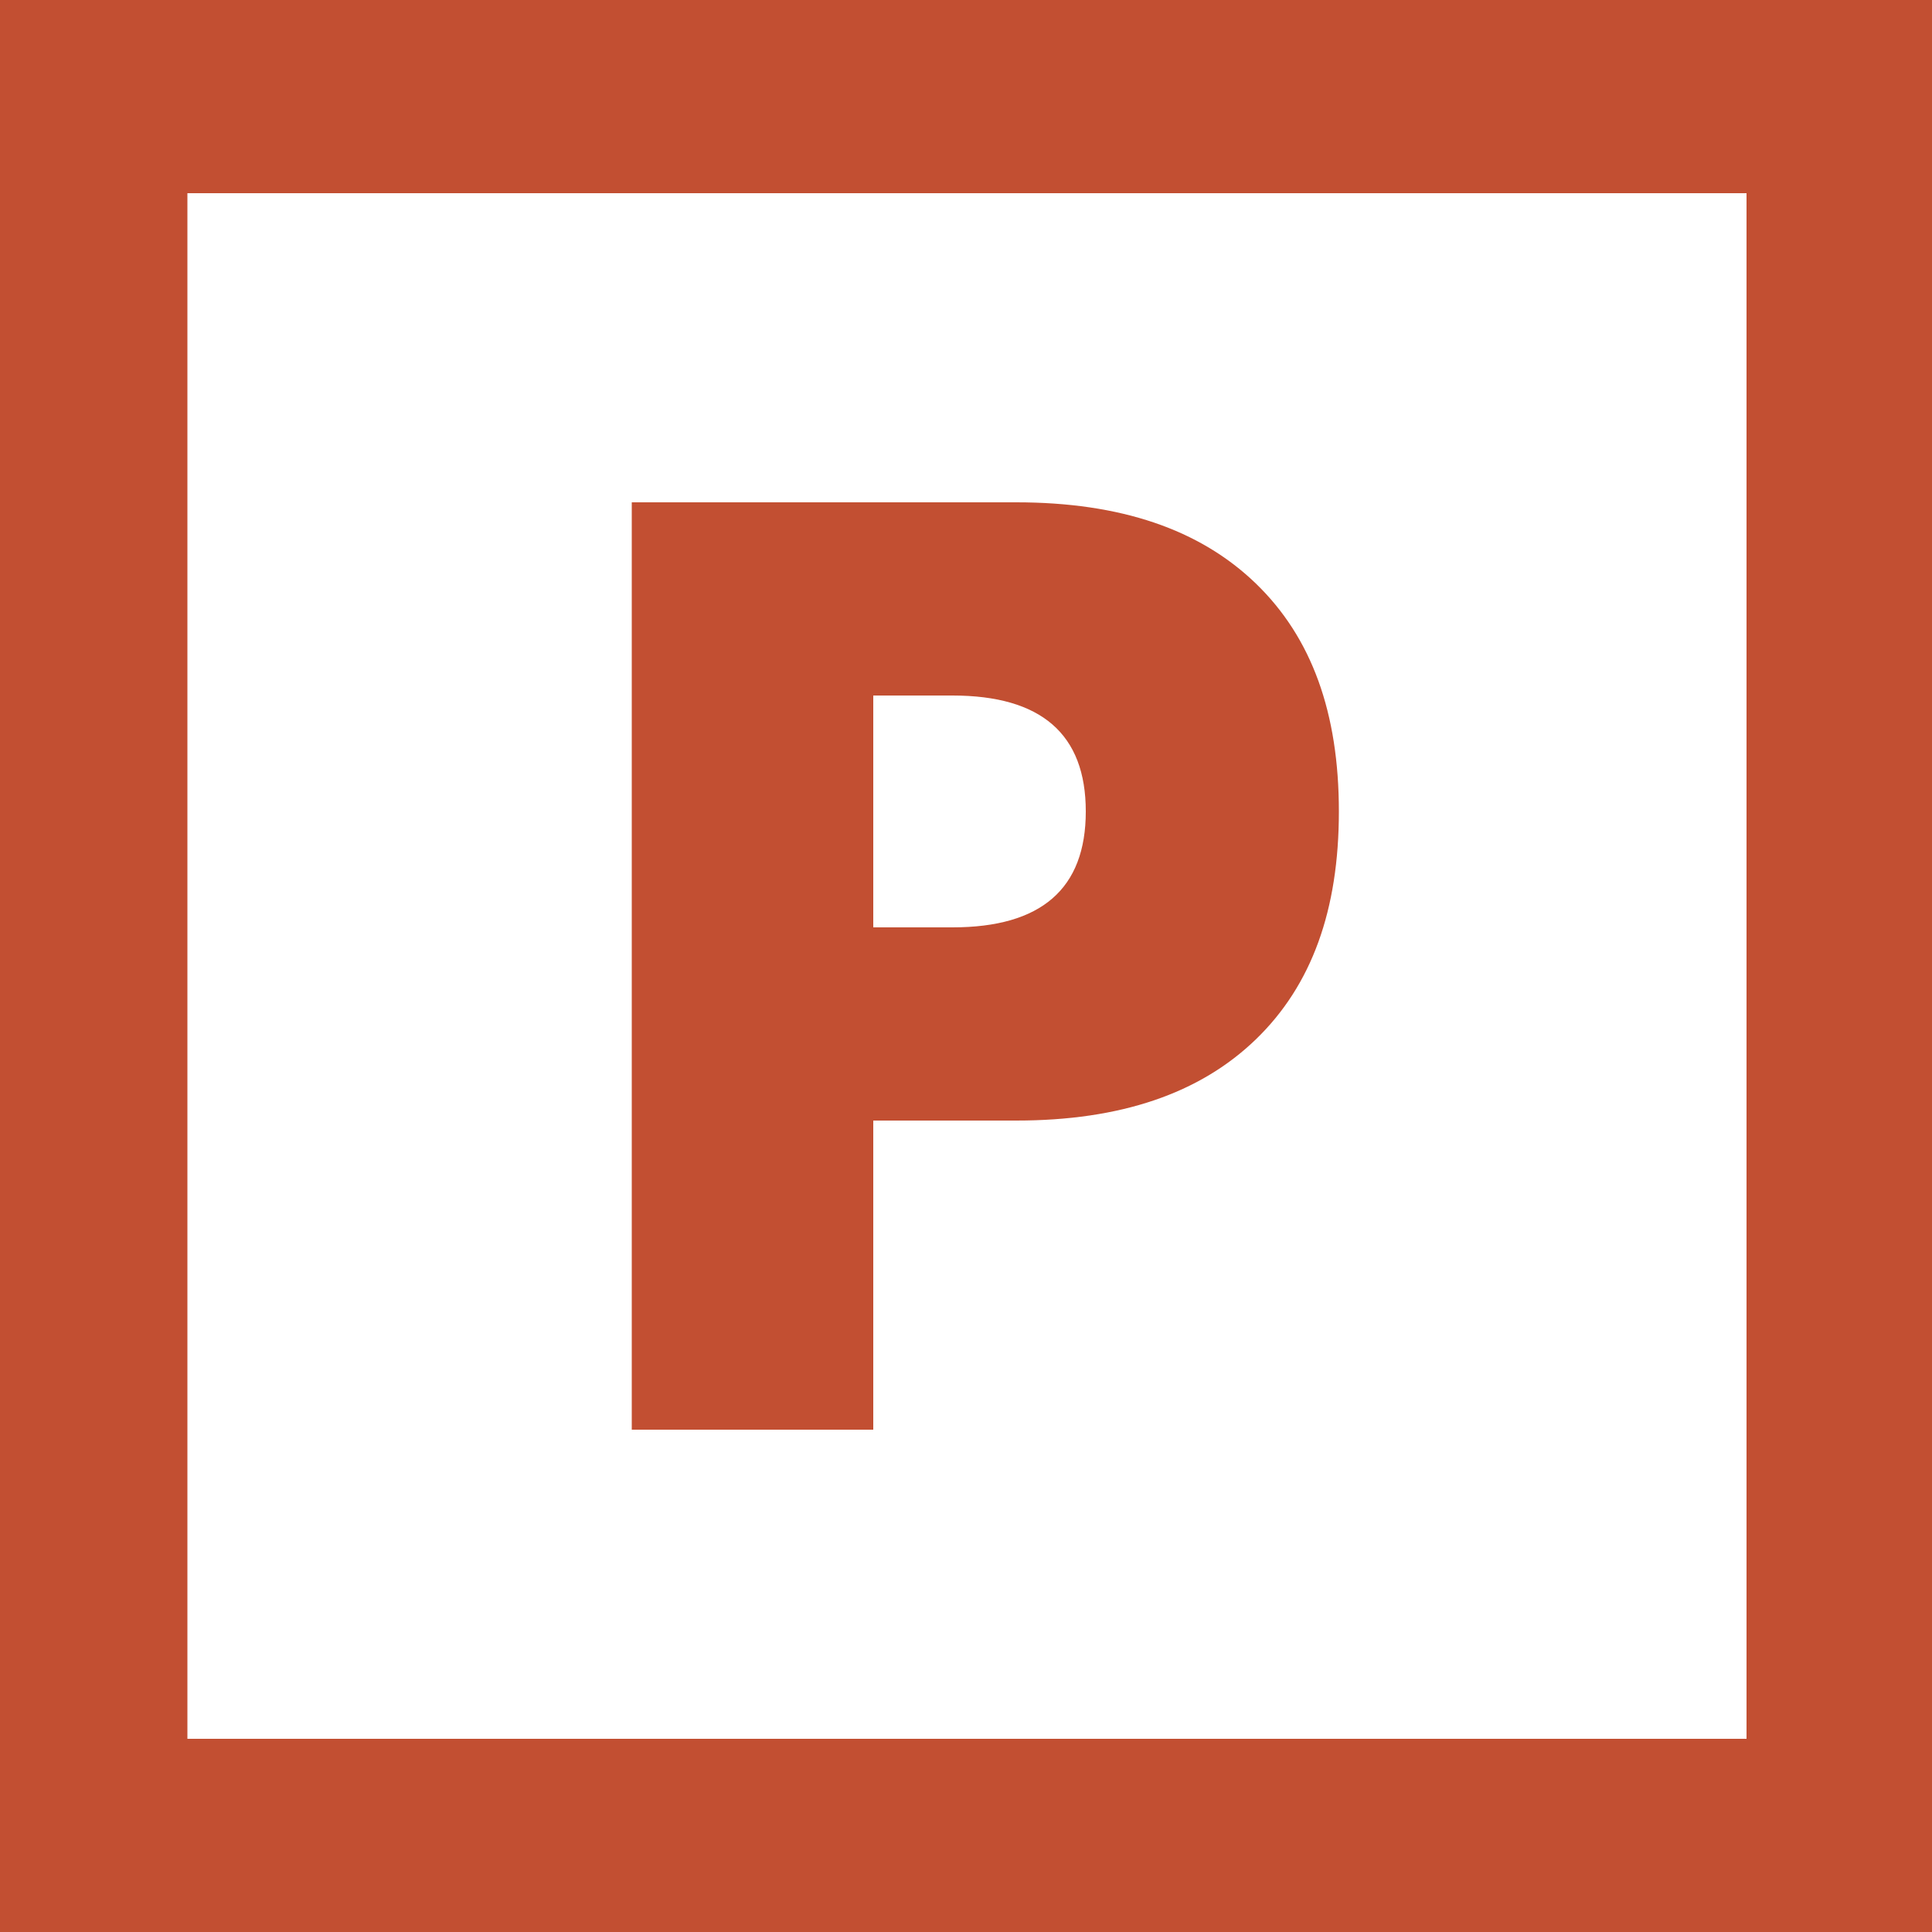
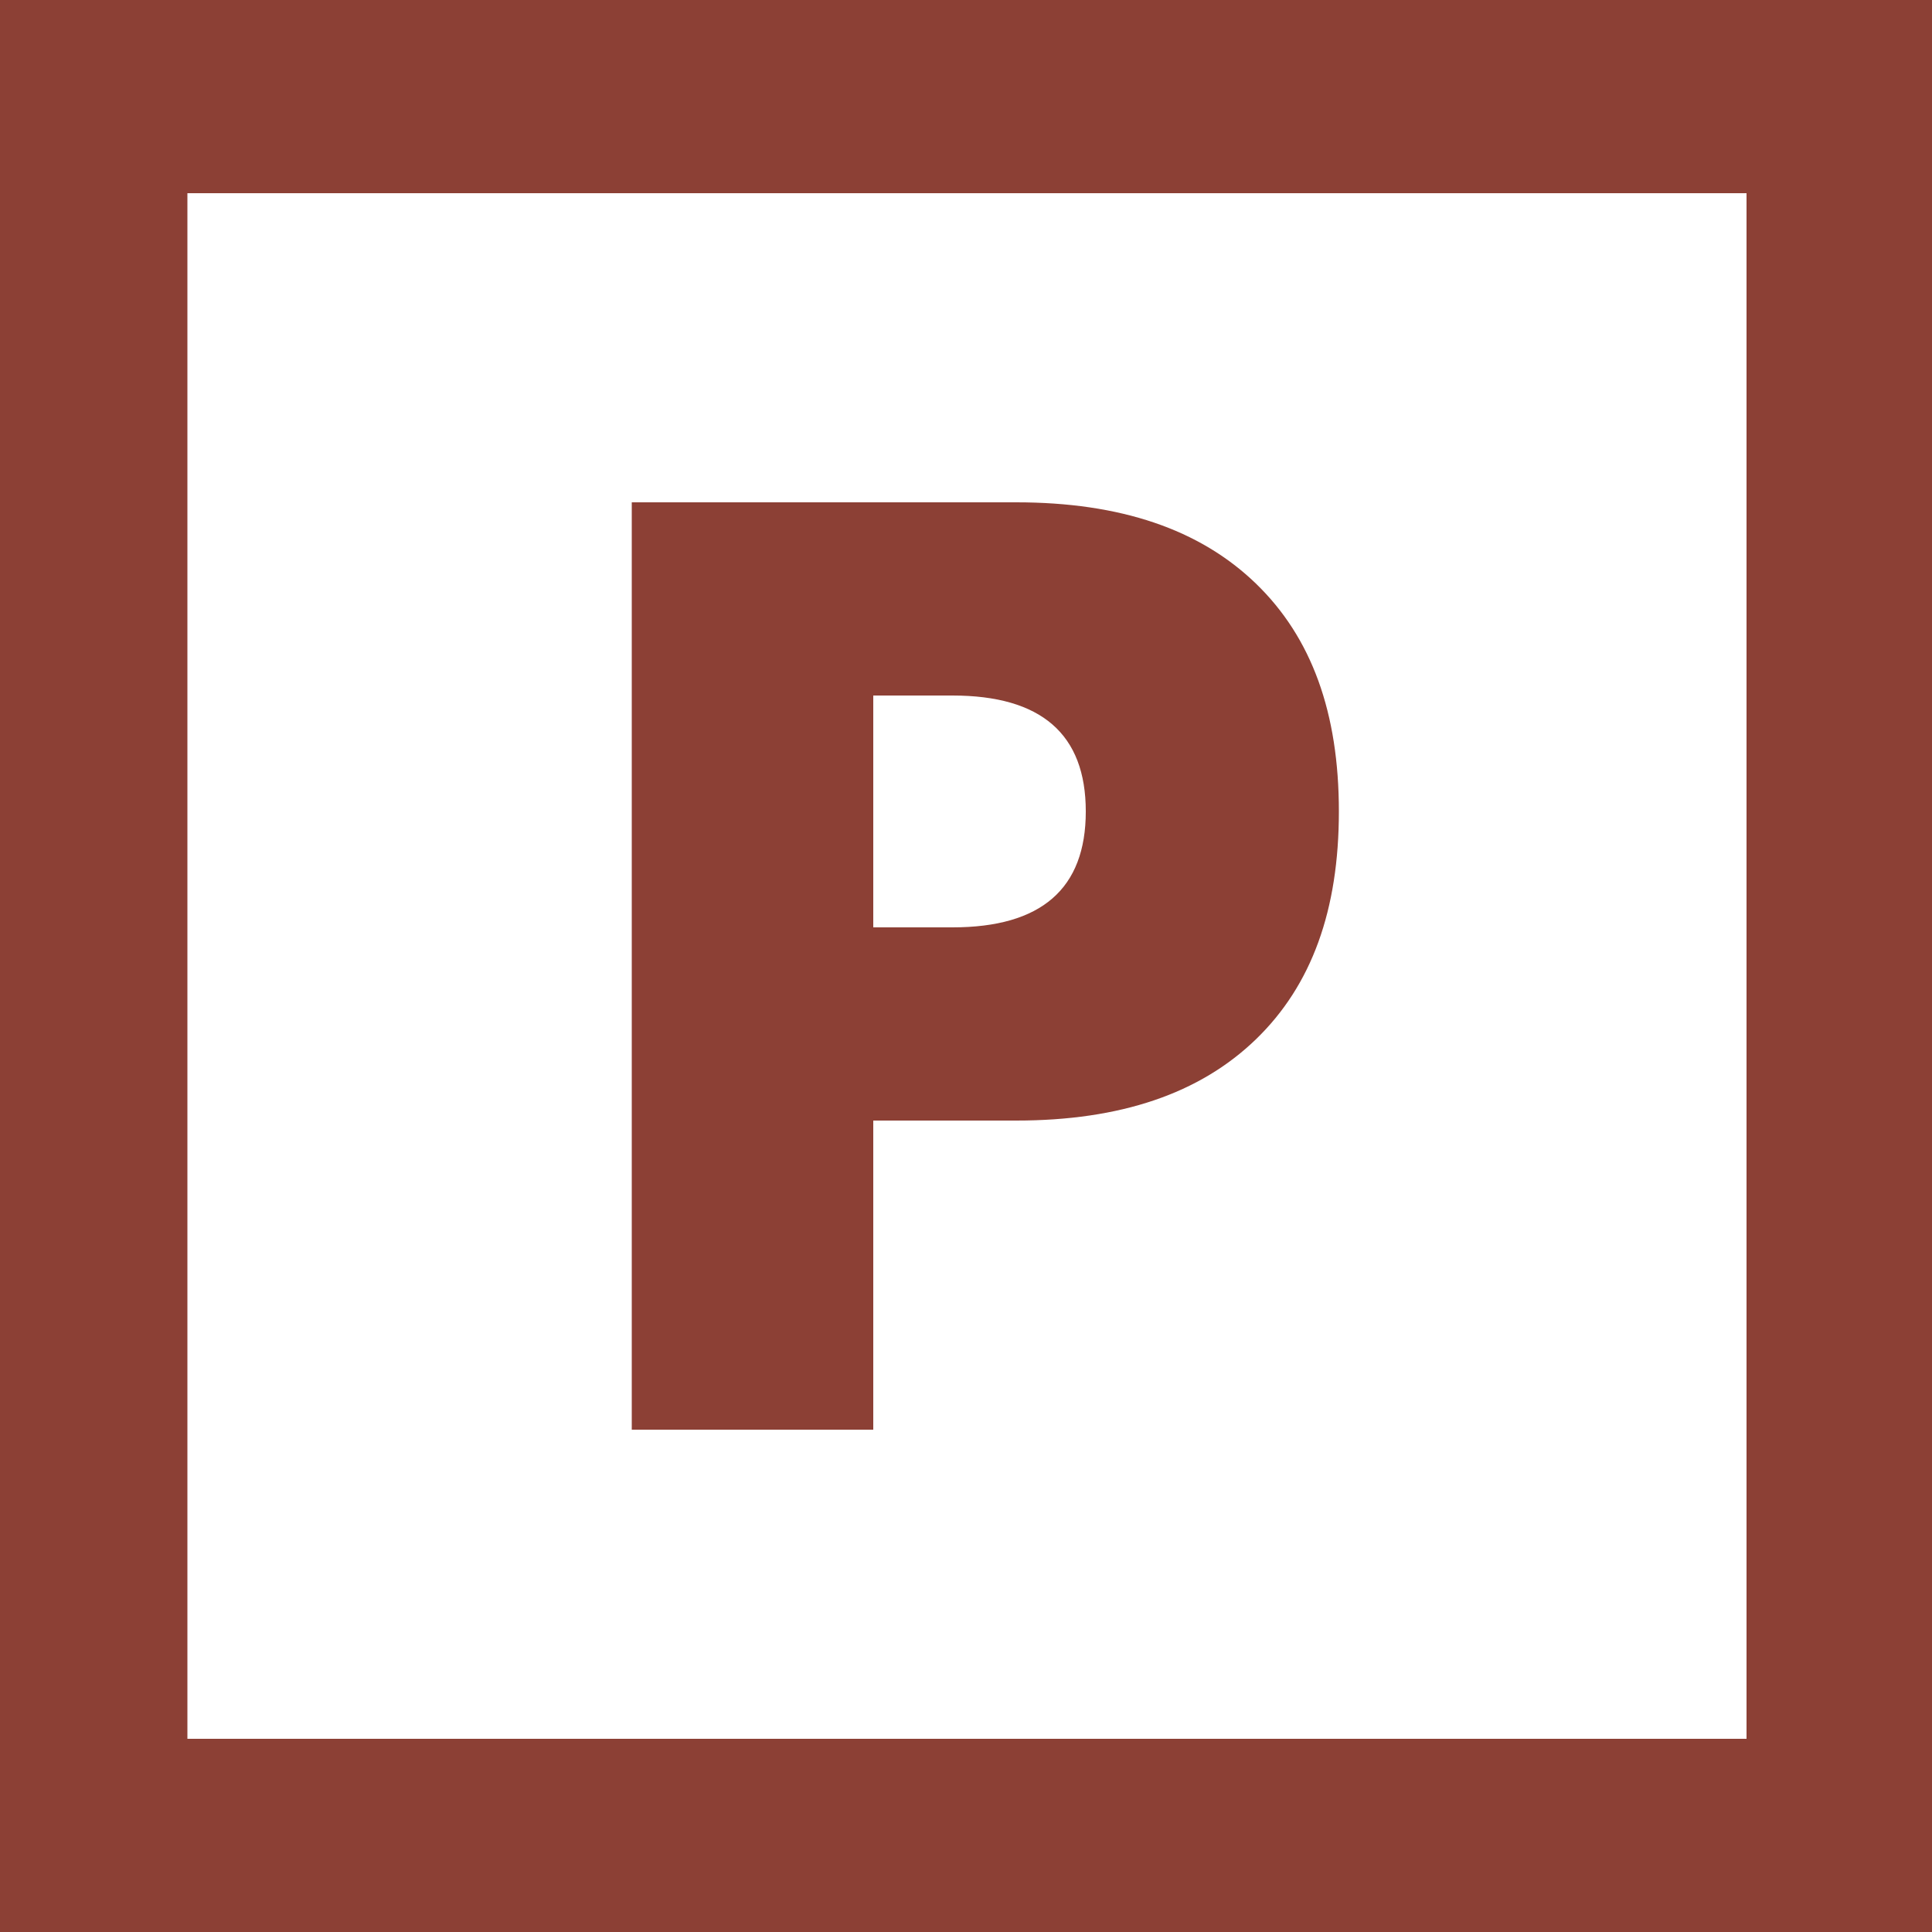
- <svg xmlns="http://www.w3.org/2000/svg" viewBox="0 0 100 100">
-   <style>.st1{fill:#c24f32}</style>
-   <path fill="#fff" d="M0 0h100v100H0z" />
+ <svg xmlns="http://www.w3.org/2000/svg" id="Layer_1" viewBox="0 0 100 100">
+   <style>.st1{fill:#8c4035}</style>
+   <path d="M0 0h100v100H0V0z" fill="#fff" />
  <path class="st1" d="M100 100H0V0h100v100zM9.7 90h80.7V10H9.7" />
-   <path class="st1" d="M45.2 74H32.7V26h19.9c5.4 0 9.5 1.4 12.4 4.2 2.9 2.8 4.3 6.7 4.3 11.8 0 5.1-1.4 9-4.3 11.8-2.9 2.8-7 4.2-12.4 4.2h-7.4v16zm0-26h4.1c4.6 0 6.9-2 6.9-6s-2.3-6-6.9-6h-4.1v12z" />
+   <path class="st1" d="M45.2 74H32.7V26h19.9c5.4 0 9.5 1.4 12.4 4.2s4.3 6.7 4.3 11.8-1.4 9-4.3 11.8S58 58 52.6 58h-7.4v16zm0-26h4.1c4.6 0 6.9-2 6.9-6s-2.3-6-6.9-6h-4.1v12z" />
</svg>
